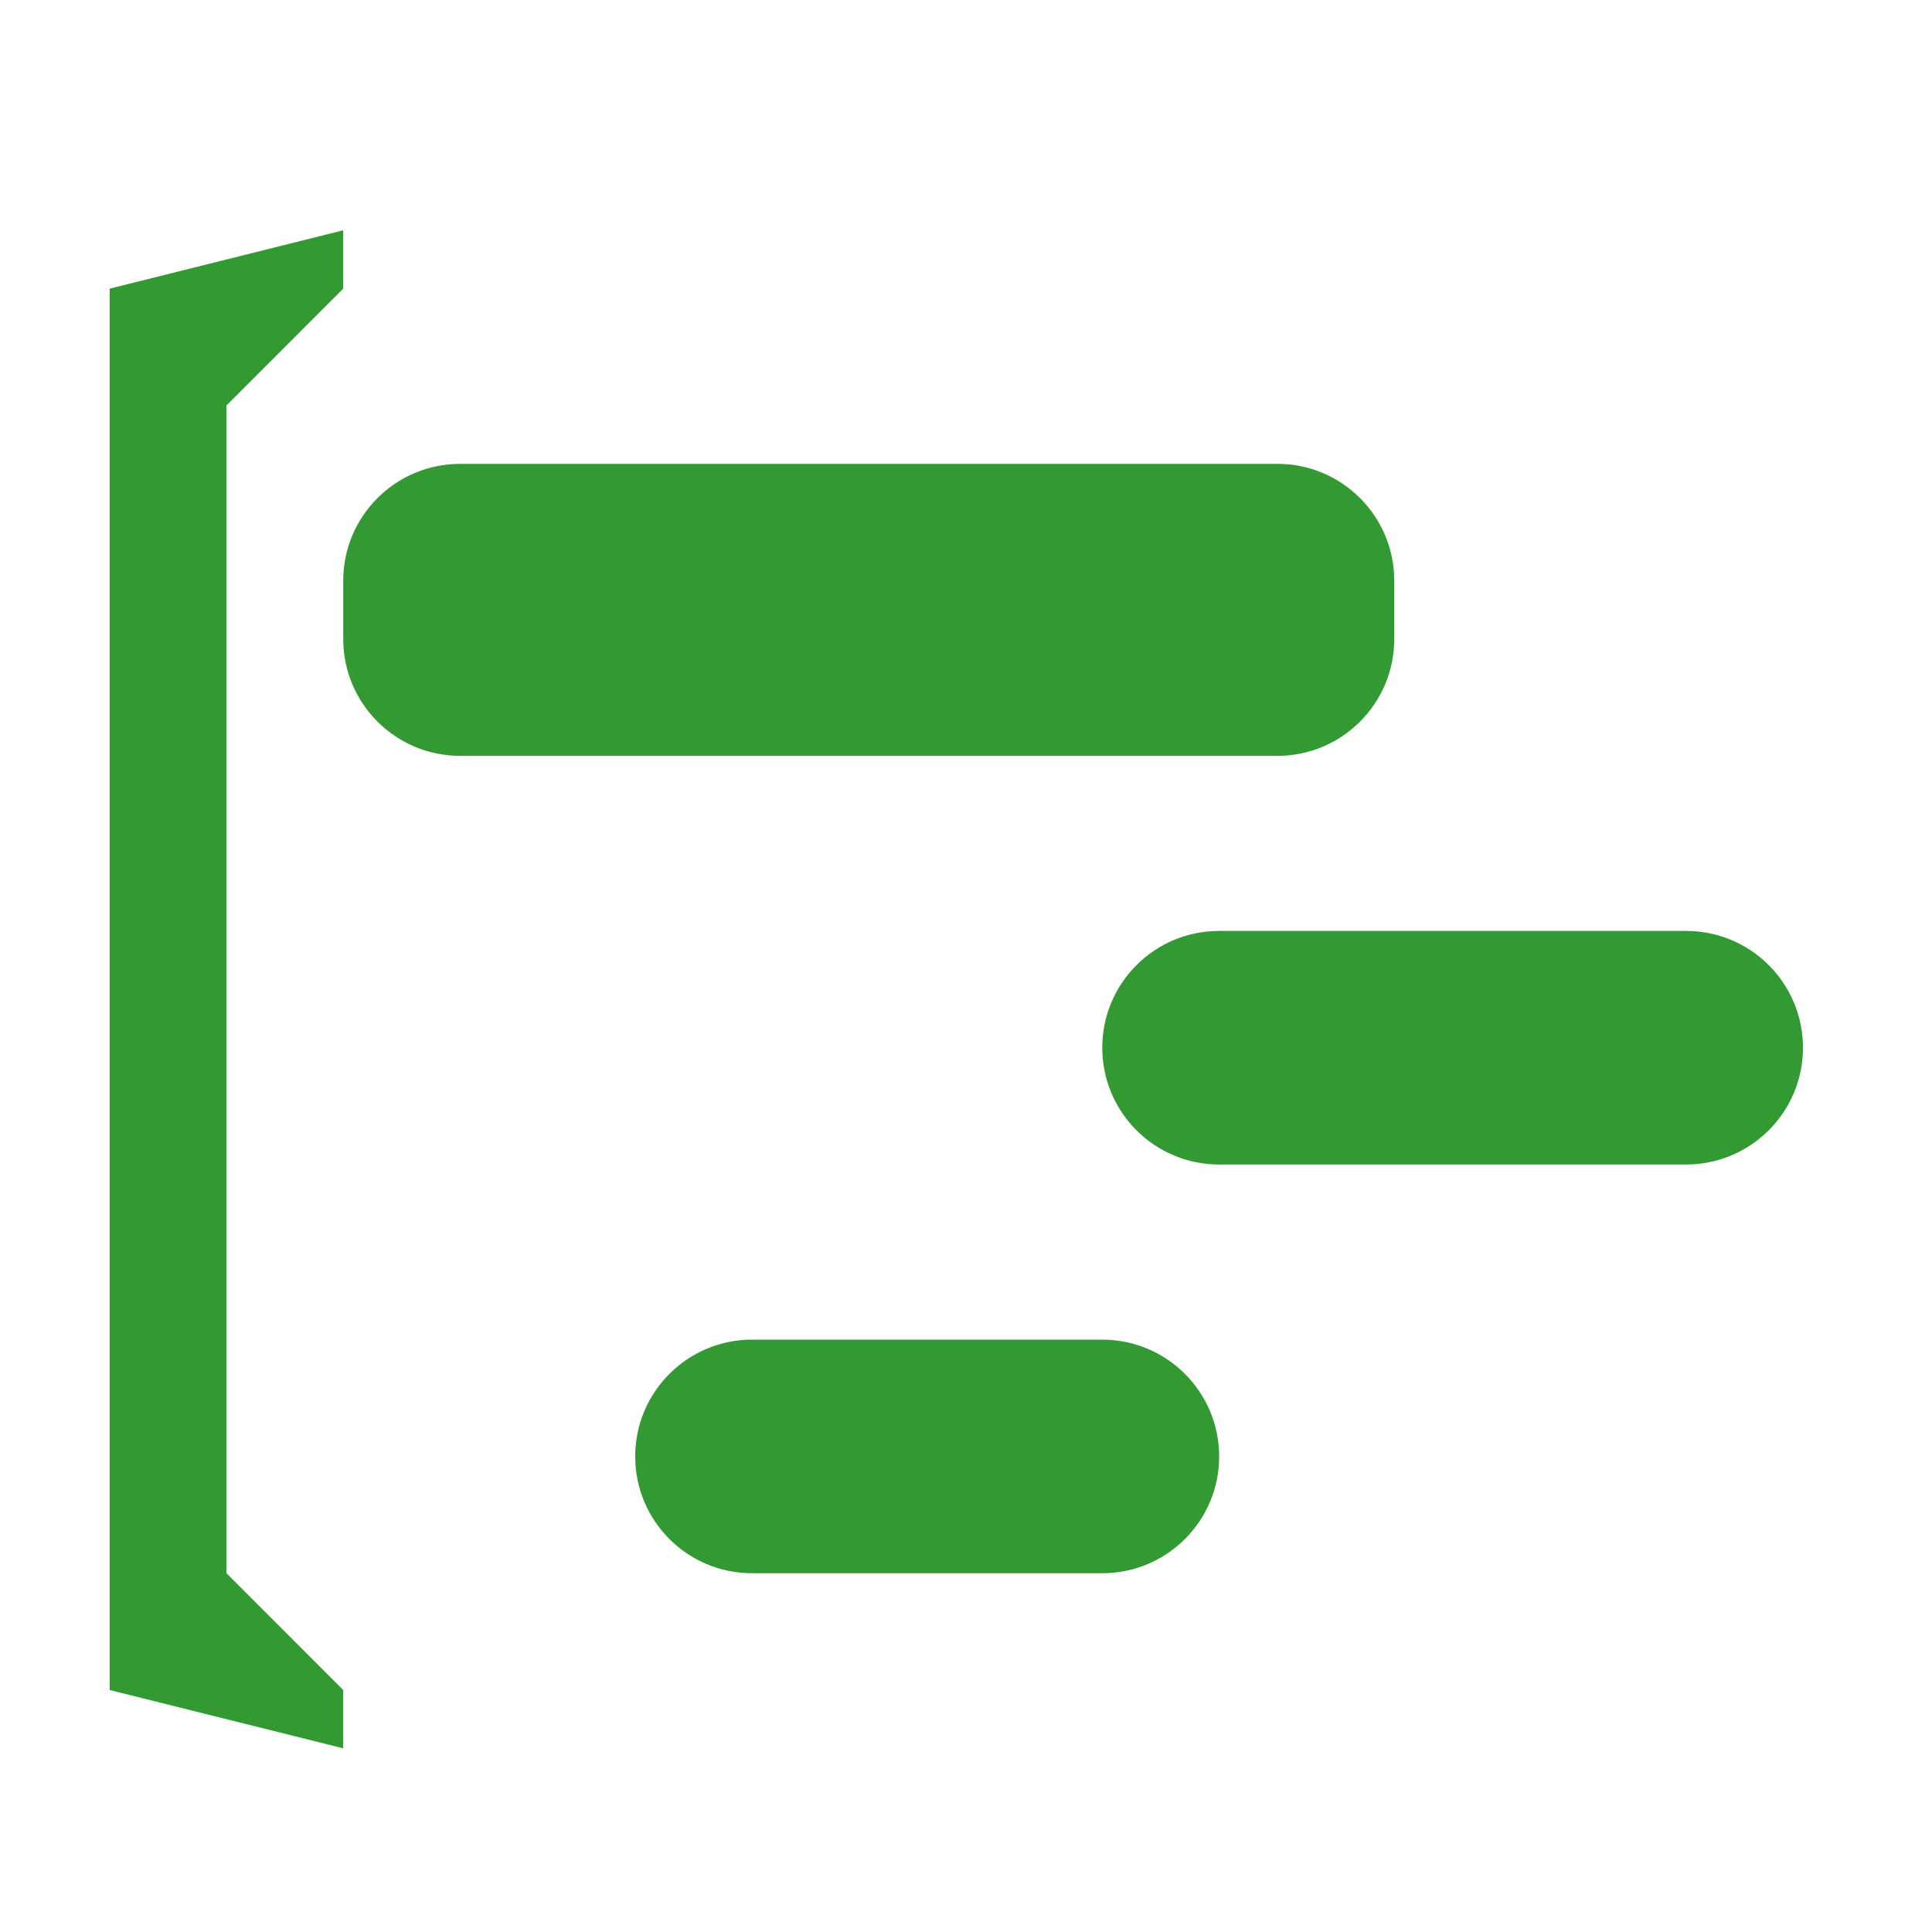
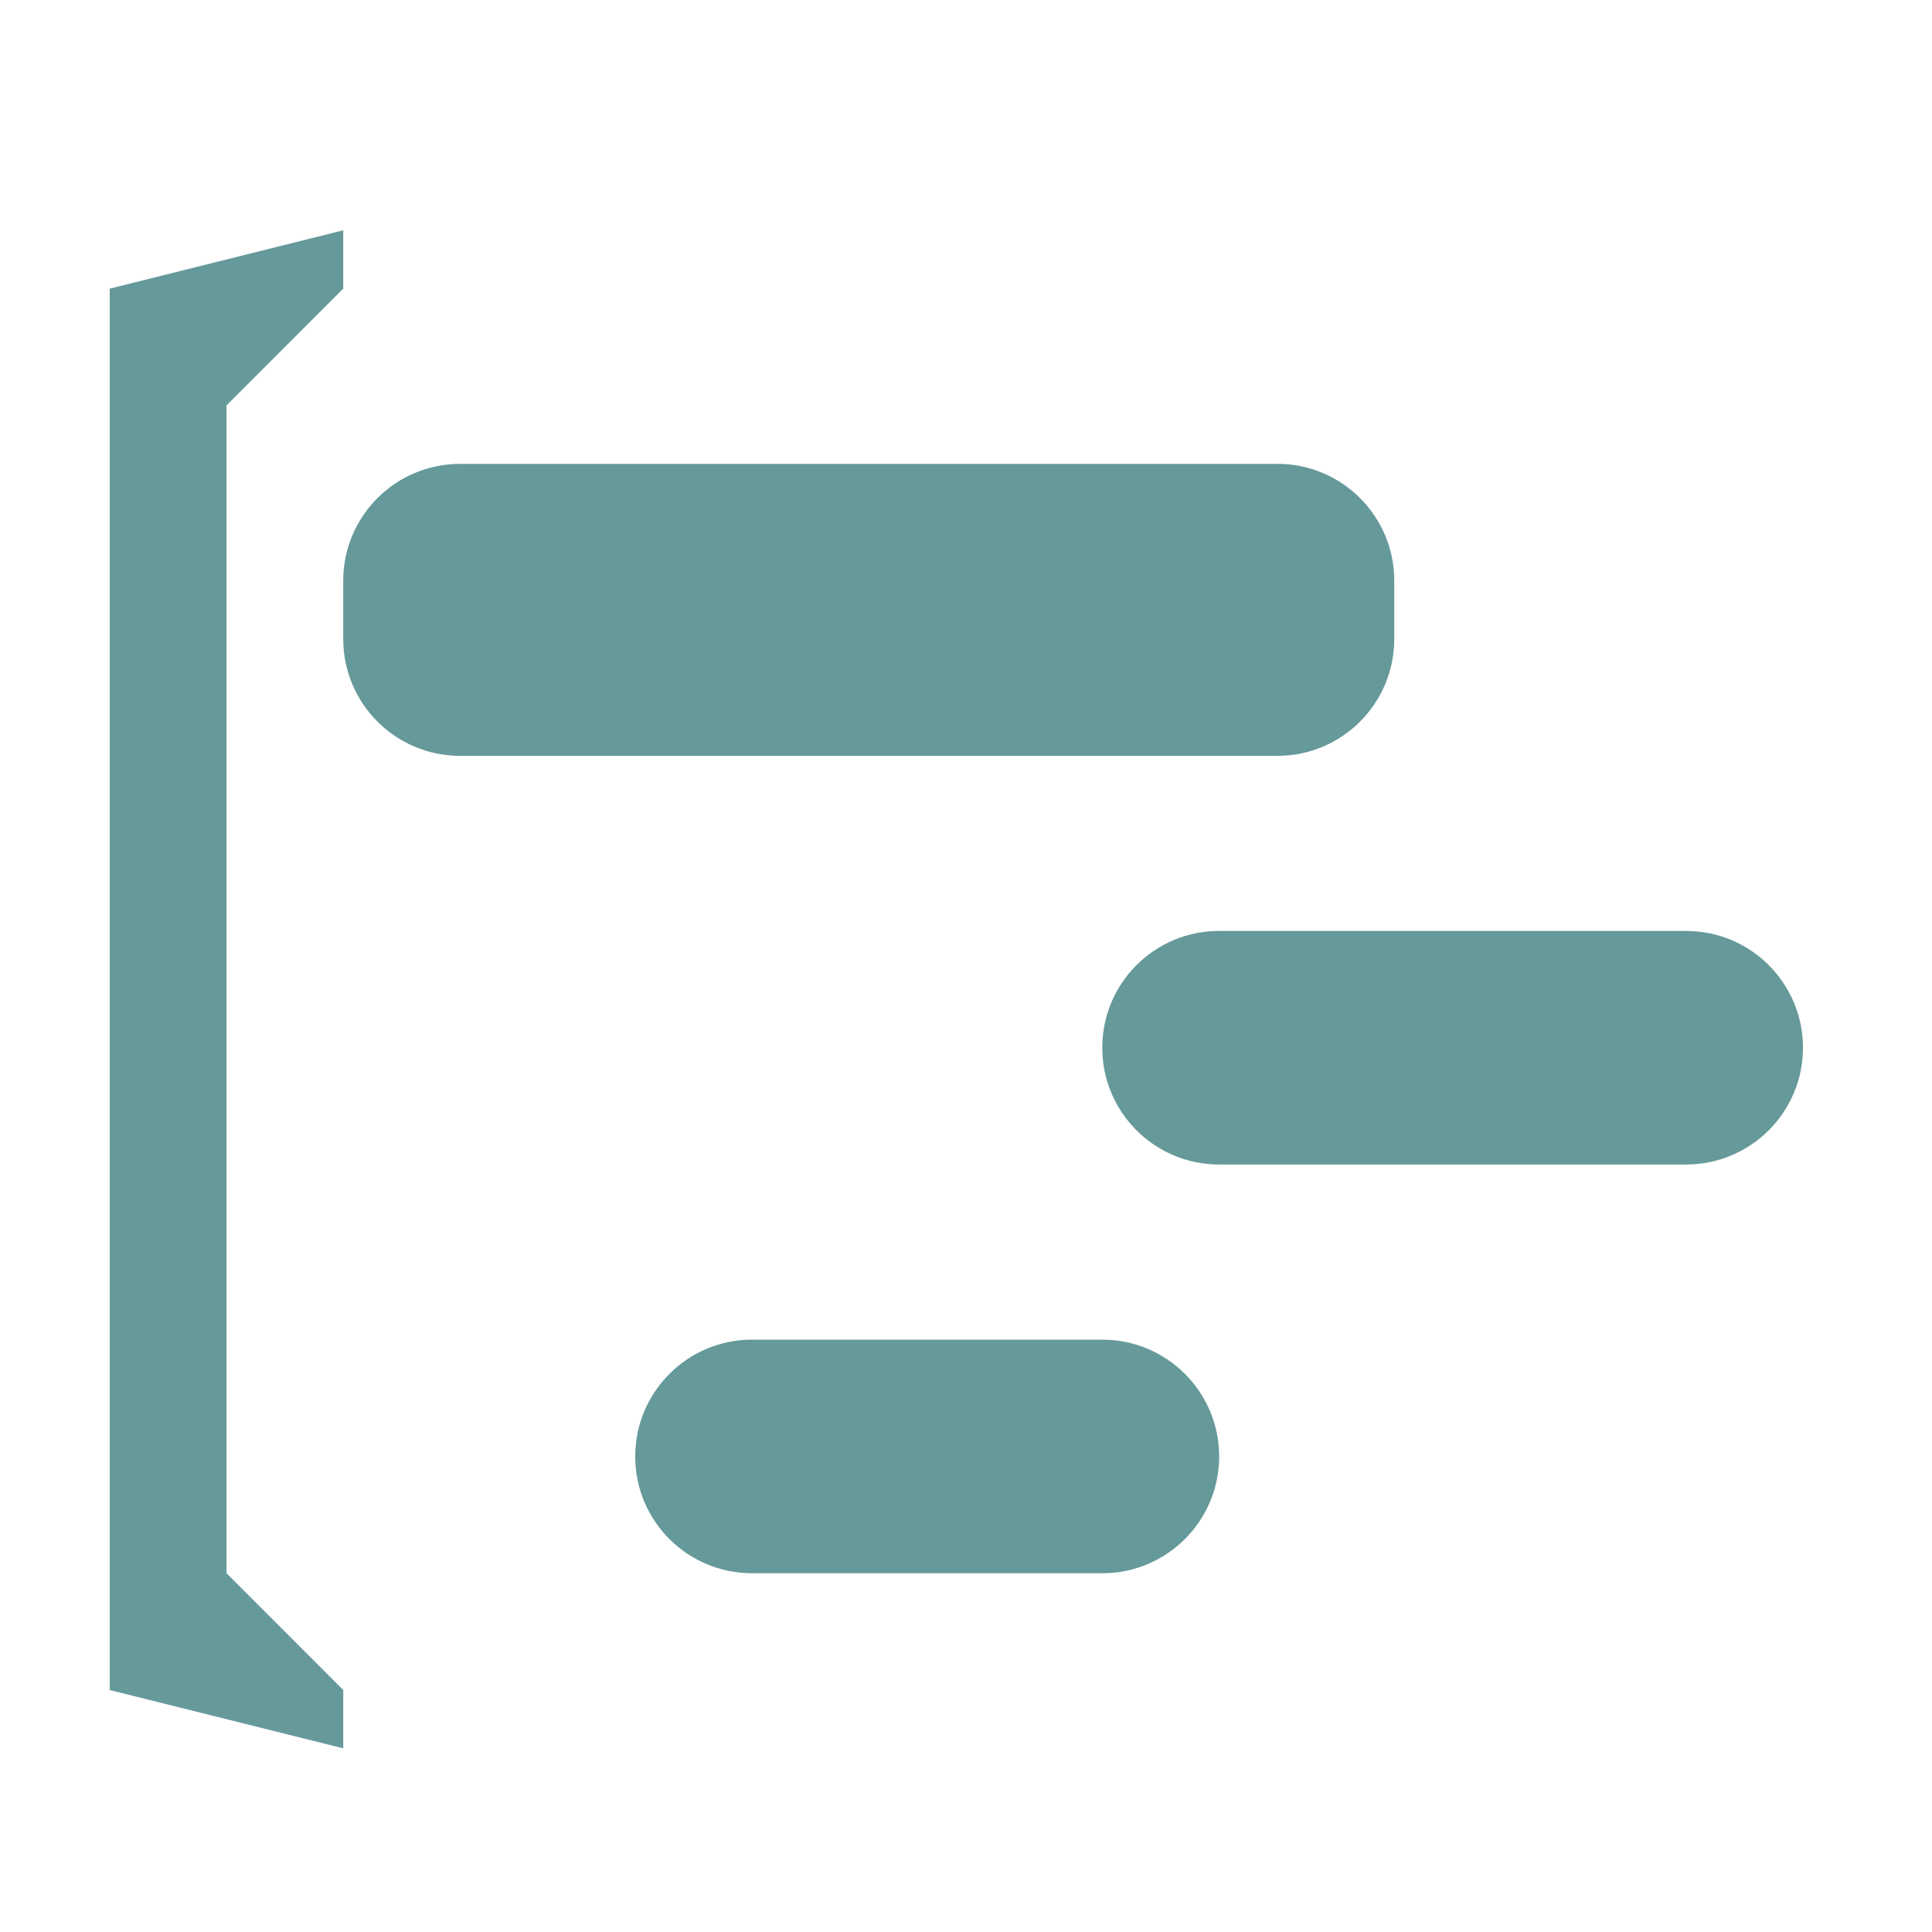
<svg xmlns="http://www.w3.org/2000/svg" version="1.1" id="projectmanager_navbar" x="0px" y="0px" width="28.347px" height="28.347px" viewBox="0 0 28.347 28.347" enable-background="new 0 0 28.347 28.347" xml:space="preserve">
  <g>
-     <polygon fill-rule="evenodd" clip-rule="evenodd" fill="#339933" points="3.323,5.949 5.036,4.235 5.036,3.379 1.61,4.235   1.61,24.797 5.036,25.652 5.036,24.797 3.323,23.083  " />
-     <path fill-rule="evenodd" clip-rule="evenodd" fill="#339933" d="M20.457,9.376V8.52c0-0.946-0.768-1.714-1.713-1.714H6.751   c-0.947,0-1.715,0.768-1.715,1.714v0.856c0,0.946,0.768,1.714,1.715,1.714h11.993C19.689,11.09,20.457,10.322,20.457,9.376z" />
-     <path fill-rule="evenodd" clip-rule="evenodd" fill="#339933" d="M16.174,19.656h-5.141c-0.946,0-1.713,0.768-1.713,1.714   s0.767,1.713,1.713,1.713h5.141c0.946,0,1.714-0.767,1.714-1.713S17.12,19.656,16.174,19.656z" />
-     <path fill-rule="evenodd" clip-rule="evenodd" fill="#339933" d="M24.74,13.659h-6.853c-0.947,0-1.714,0.767-1.714,1.714   c0,0.946,0.767,1.713,1.714,1.713h6.853c0.945,0,1.714-0.767,1.714-1.713C26.454,14.426,25.686,13.659,24.74,13.659z" />
+     <polygon fill-rule="evenodd" clip-rule="evenodd" fill="#669999" points="3.323,5.949 5.036,4.235 5.036,3.379 1.61,4.235   1.61,24.797 5.036,25.652 5.036,24.797 3.323,23.083  " />
+     <path fill-rule="evenodd" clip-rule="evenodd" fill="#669999" d="M20.457,9.376V8.52c0-0.946-0.768-1.714-1.713-1.714H6.751   c-0.947,0-1.715,0.768-1.715,1.714v0.856c0,0.946,0.768,1.714,1.715,1.714h11.993C19.689,11.09,20.457,10.322,20.457,9.376z" />
+     <path fill-rule="evenodd" clip-rule="evenodd" fill="#669999" d="M16.174,19.656h-5.141c-0.946,0-1.713,0.768-1.713,1.714   s0.767,1.713,1.713,1.713h5.141c0.946,0,1.714-0.767,1.714-1.713S17.12,19.656,16.174,19.656z" />
+     <path fill-rule="evenodd" clip-rule="evenodd" fill="#669999" d="M24.74,13.659h-6.853c-0.947,0-1.714,0.767-1.714,1.714   c0,0.946,0.767,1.713,1.714,1.713h6.853c0.945,0,1.714-0.767,1.714-1.713C26.454,14.426,25.686,13.659,24.74,13.659z" />
  </g>
</svg>
